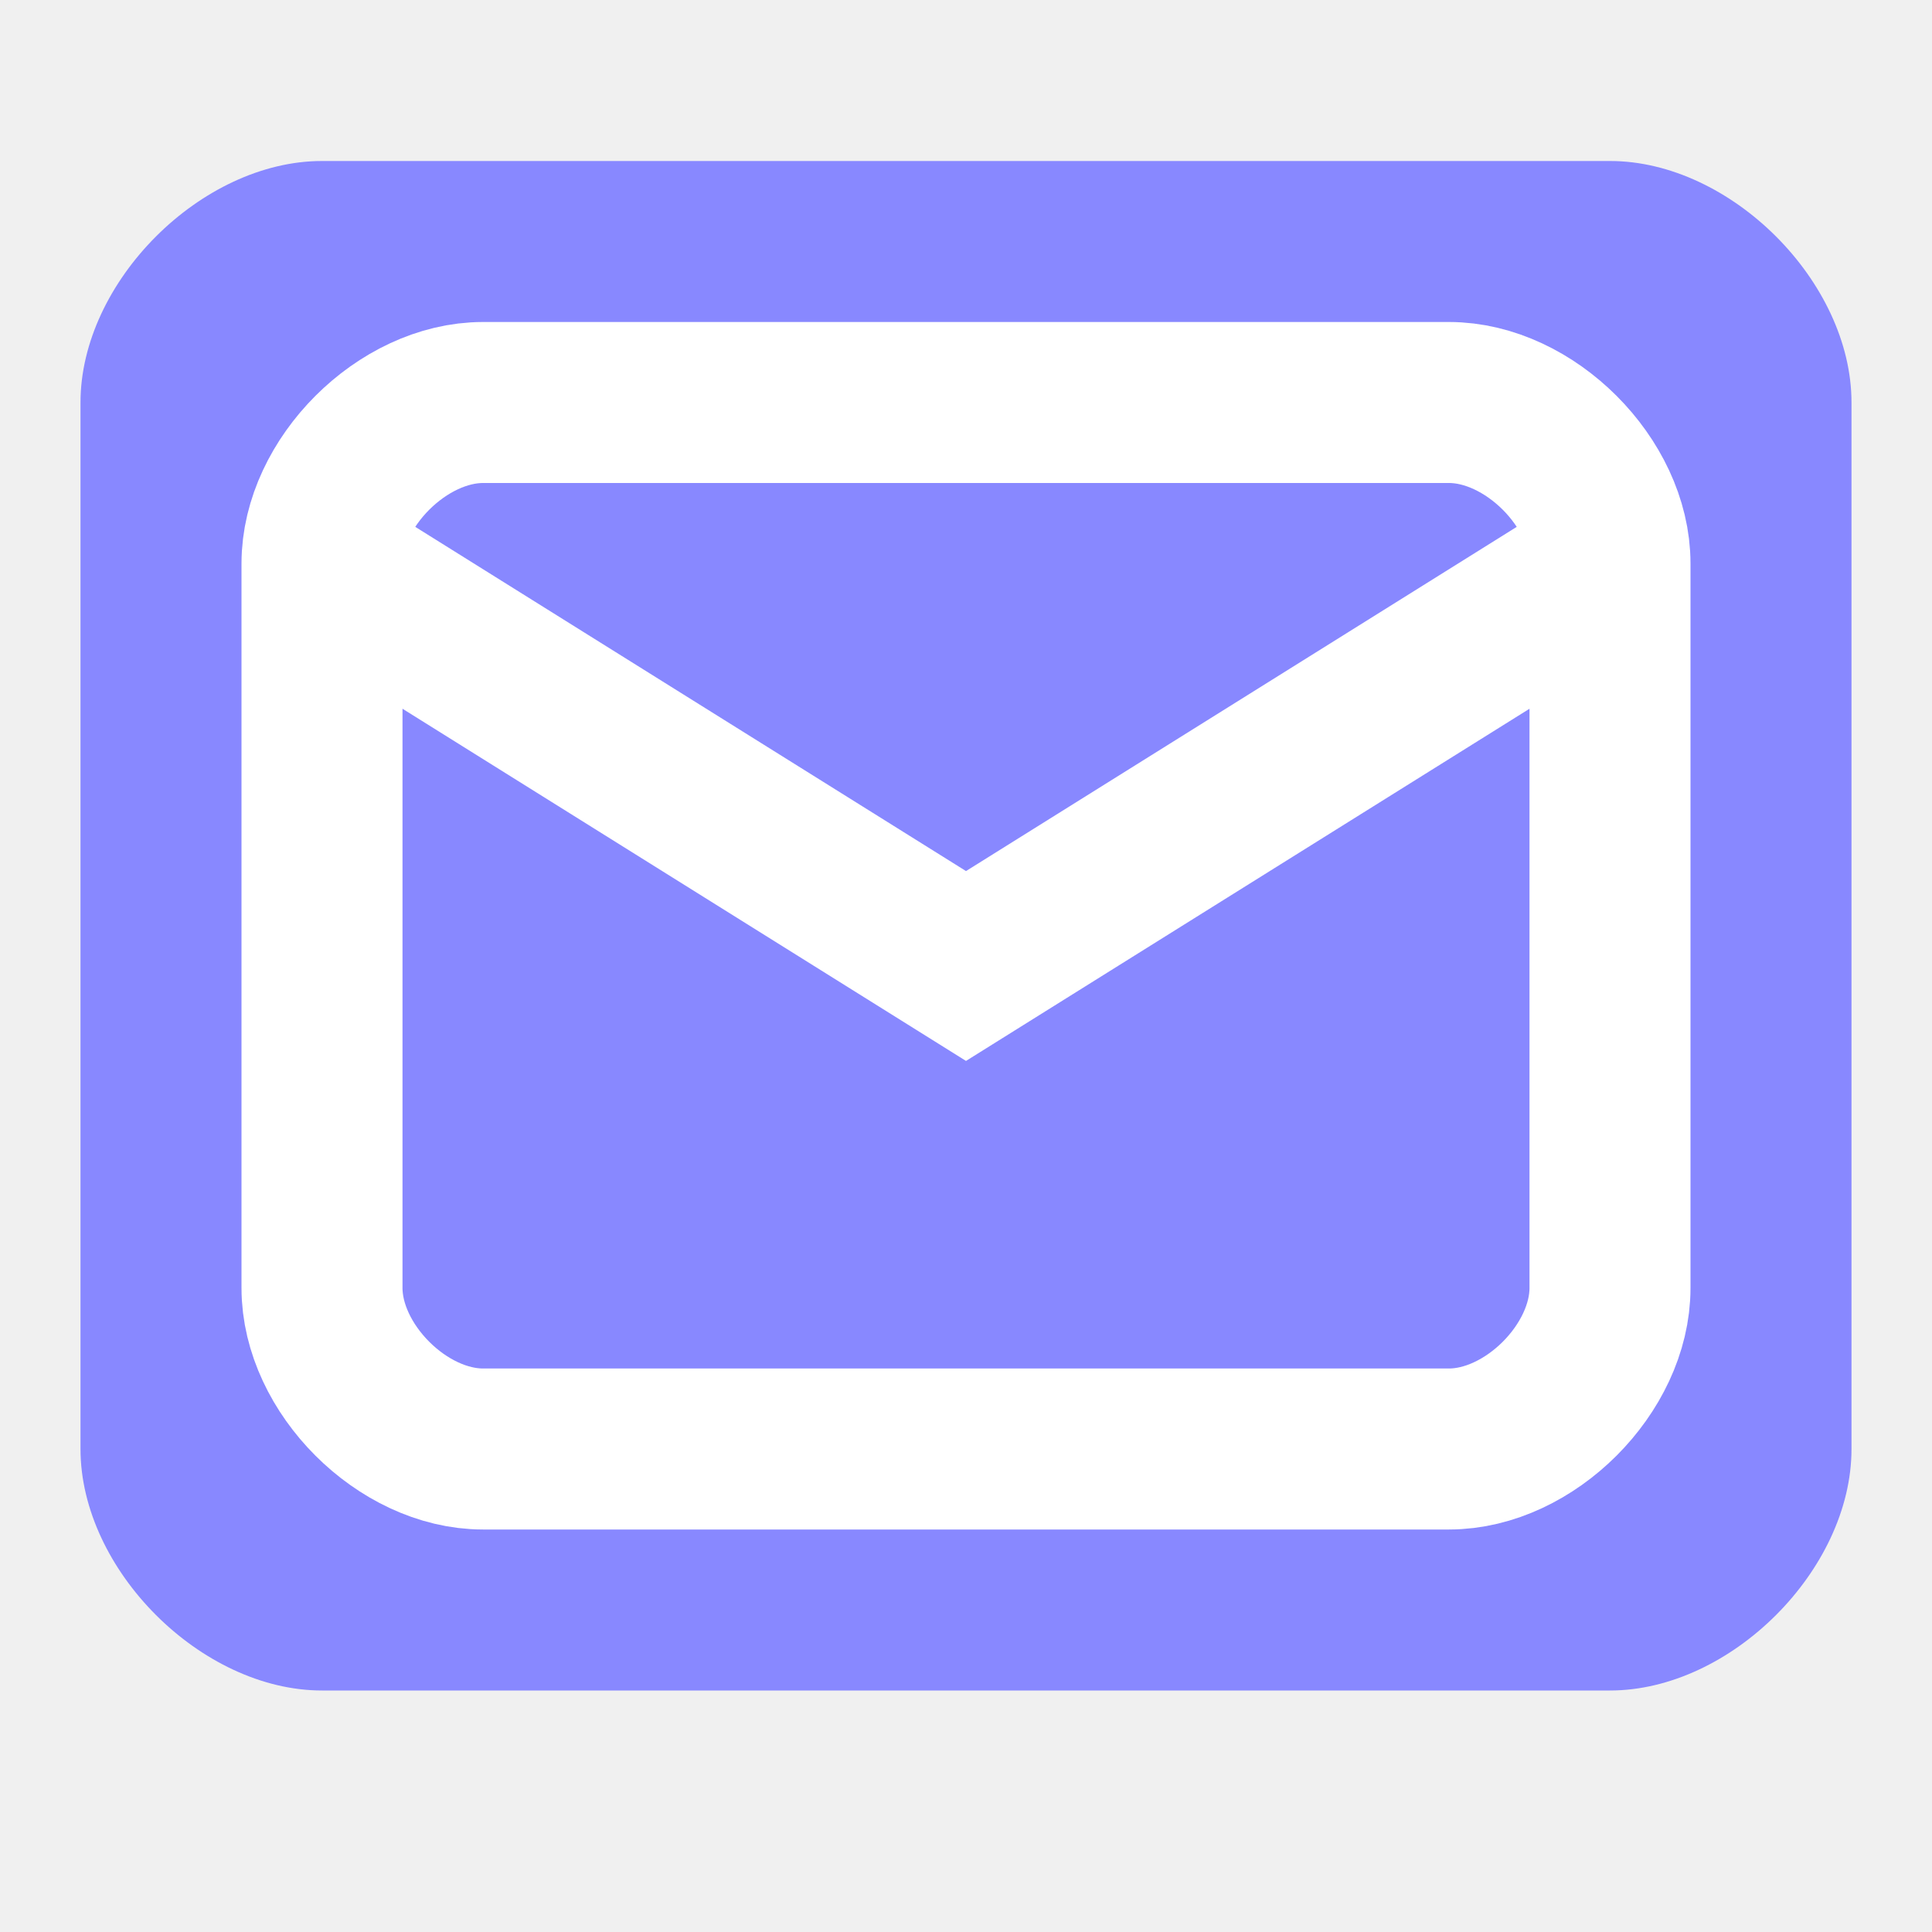
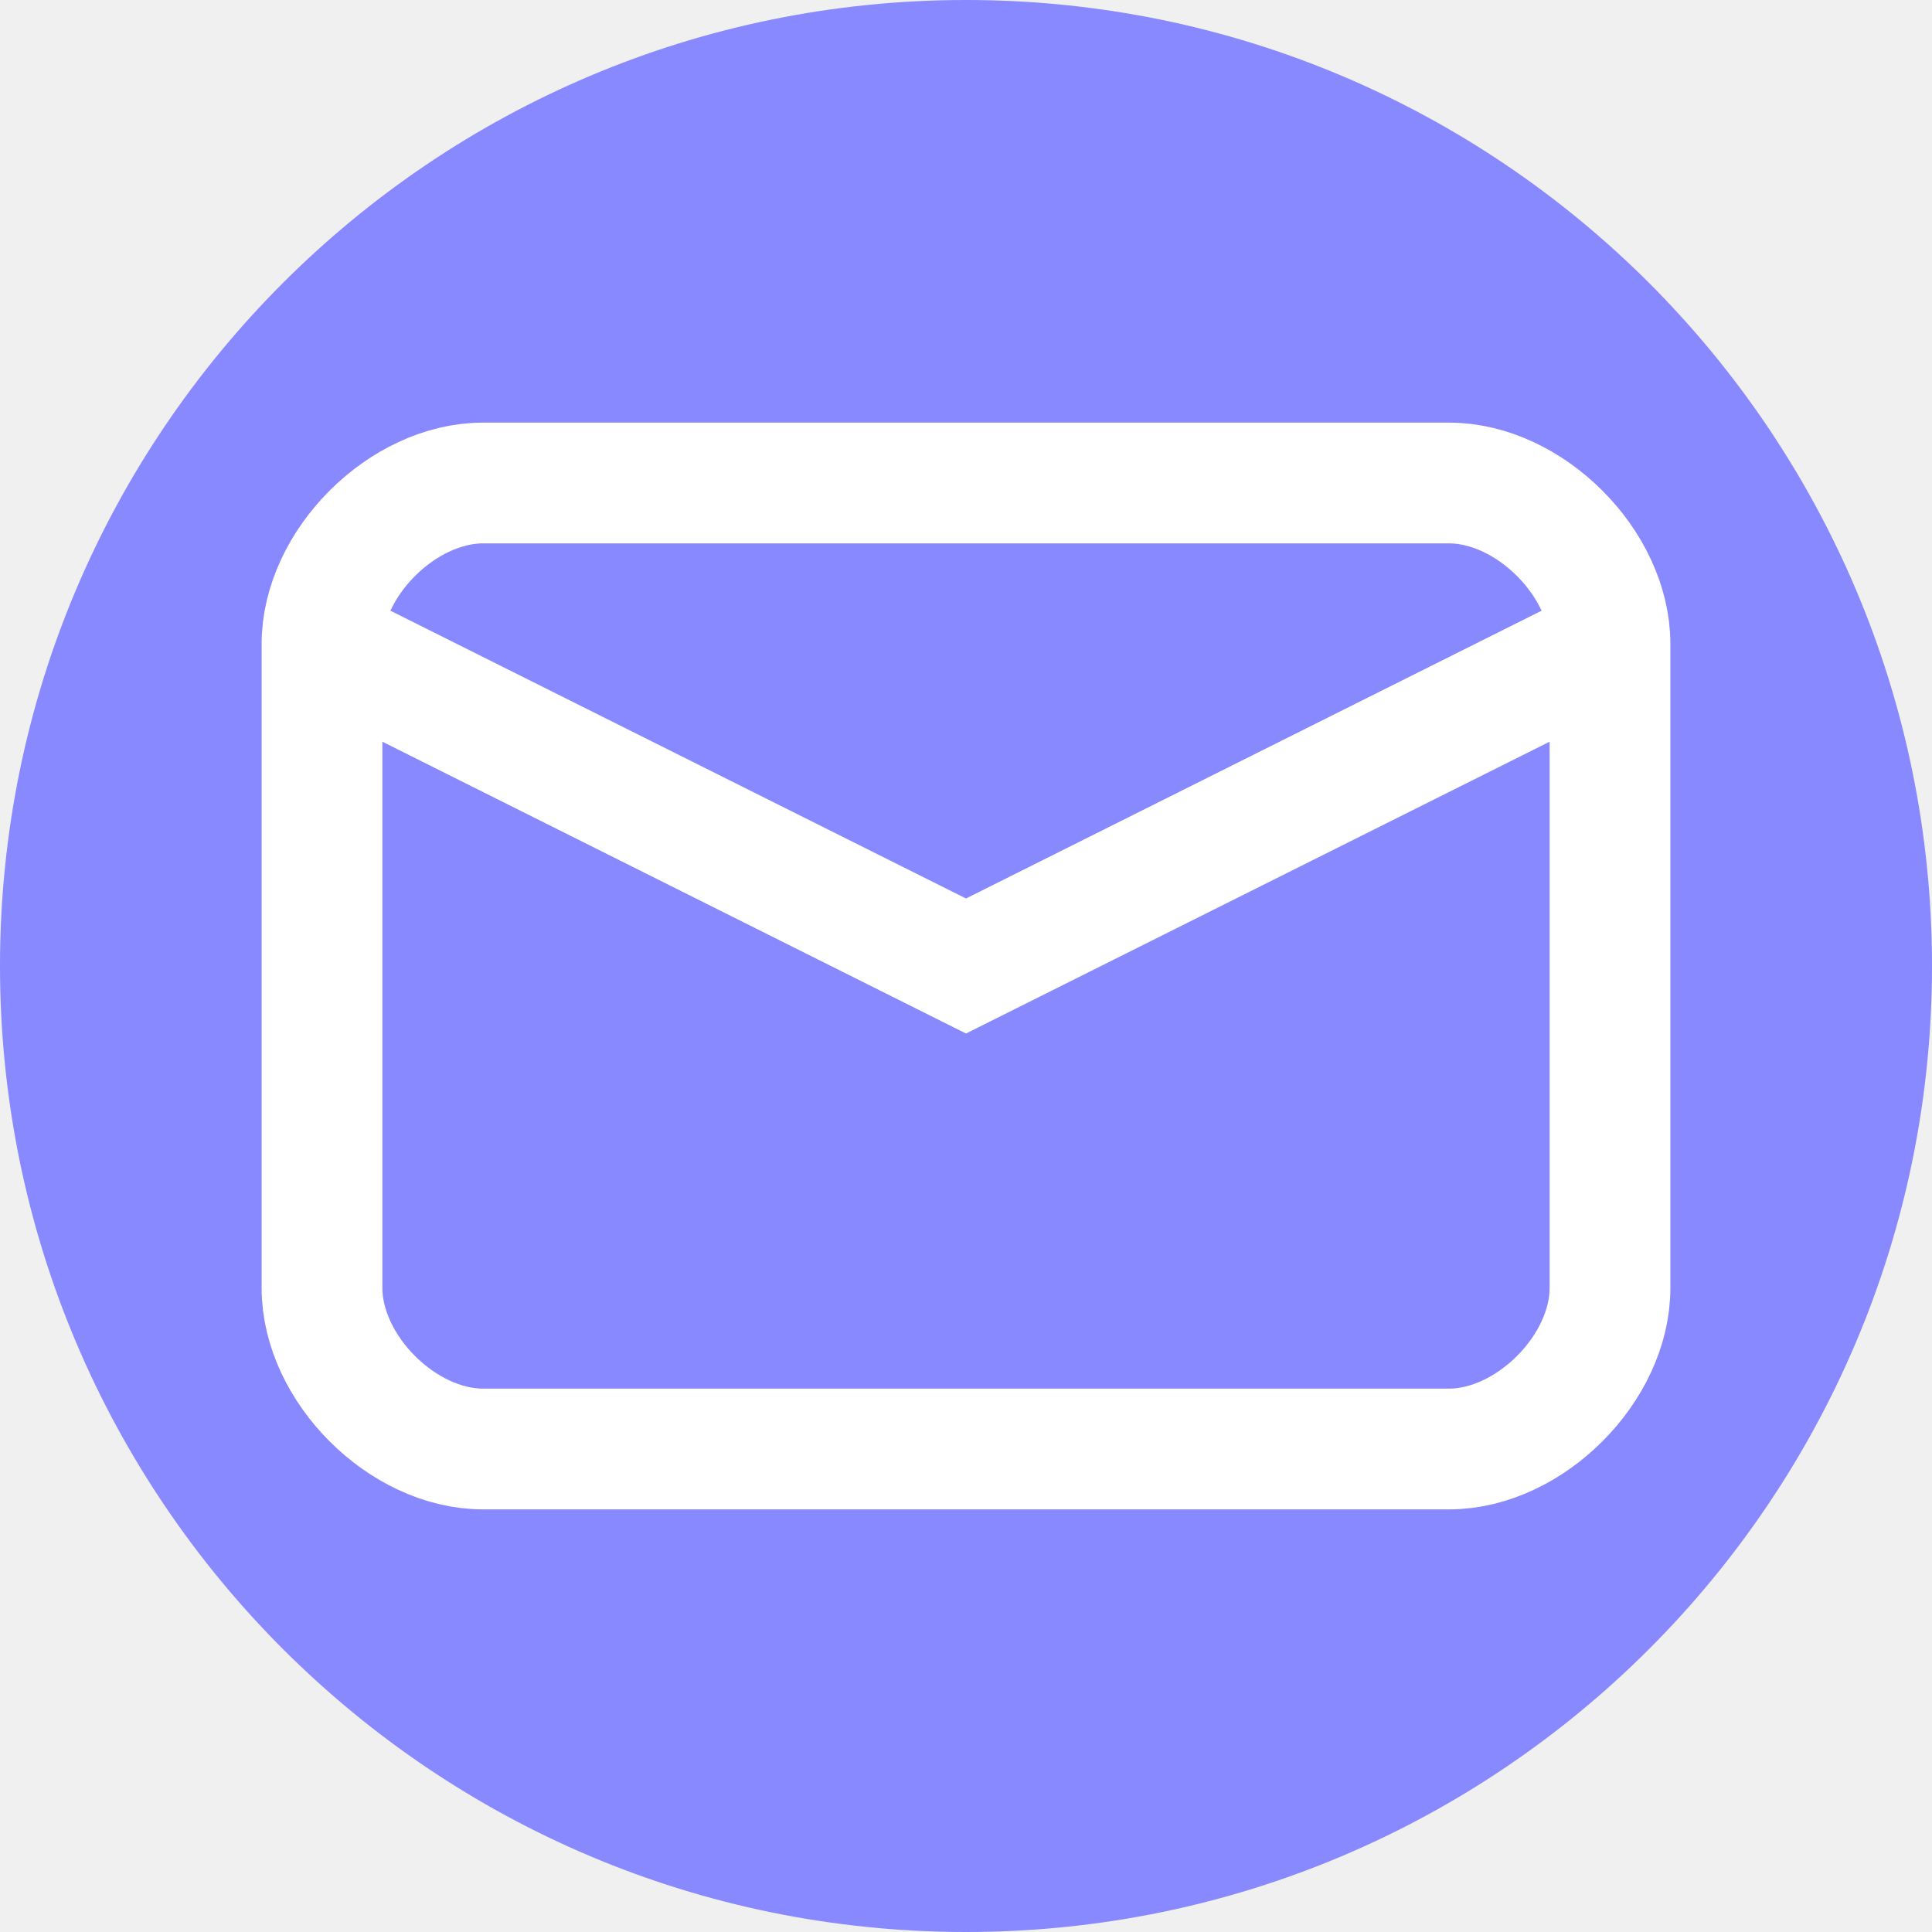
<svg xmlns="http://www.w3.org/2000/svg" height="24" viewBox="0 0 24 24" width="24">
  <path d="M 0 0 h 24 v 24 H 0 z" fill="none" />
-   <path d="M 1 5 v 13 c 0 1.5 1.5 3 3 3 h 16 c 1.5 0 3 -1.5 3 -3 v -13 c 0 -1.5 -1.5 -3 -3 -3 h -16 c -1.5 0 -3 1.5 -3 3" stroke-width="0" fill="#8888ff" />
-   <path d="M 4 7 v 9 c 0 1 1 2 2 2 h 12 c 1 0 2 -1 2 -2 v -9 c 0 -1 -1 -2 -2 -2 h -12 c -1 0 -2 1 -2 2" stroke="#ffffff" stroke-width="2" fill="none" />
-   <path d="M 4 7 L 12 12 L 20 7" stroke="#ffffff" stroke-width="2" fill="none" />
+   <path d="M 0 12 A 12 12 0 0 0 24 12 A 12 12 0 0 0 0 12" stroke-width="0" stroke="#8888ff" fill="#8888ff" />
+   <path d="M 4 8 v 8 c 0 1 1 2 2 2 h 12 c 1 0 2 -1 2 -2 v -8 c 0 -1 -1 -2 -2 -2 h -12 c -1 0 -2 1 -2 2" stroke="#ffffff" stroke-width="1.5" fill="none" />
+   <path d="M 4 8 L 12 12 L 20 8" stroke="#ffffff" stroke-width="1.5" fill="none" />
</svg>
